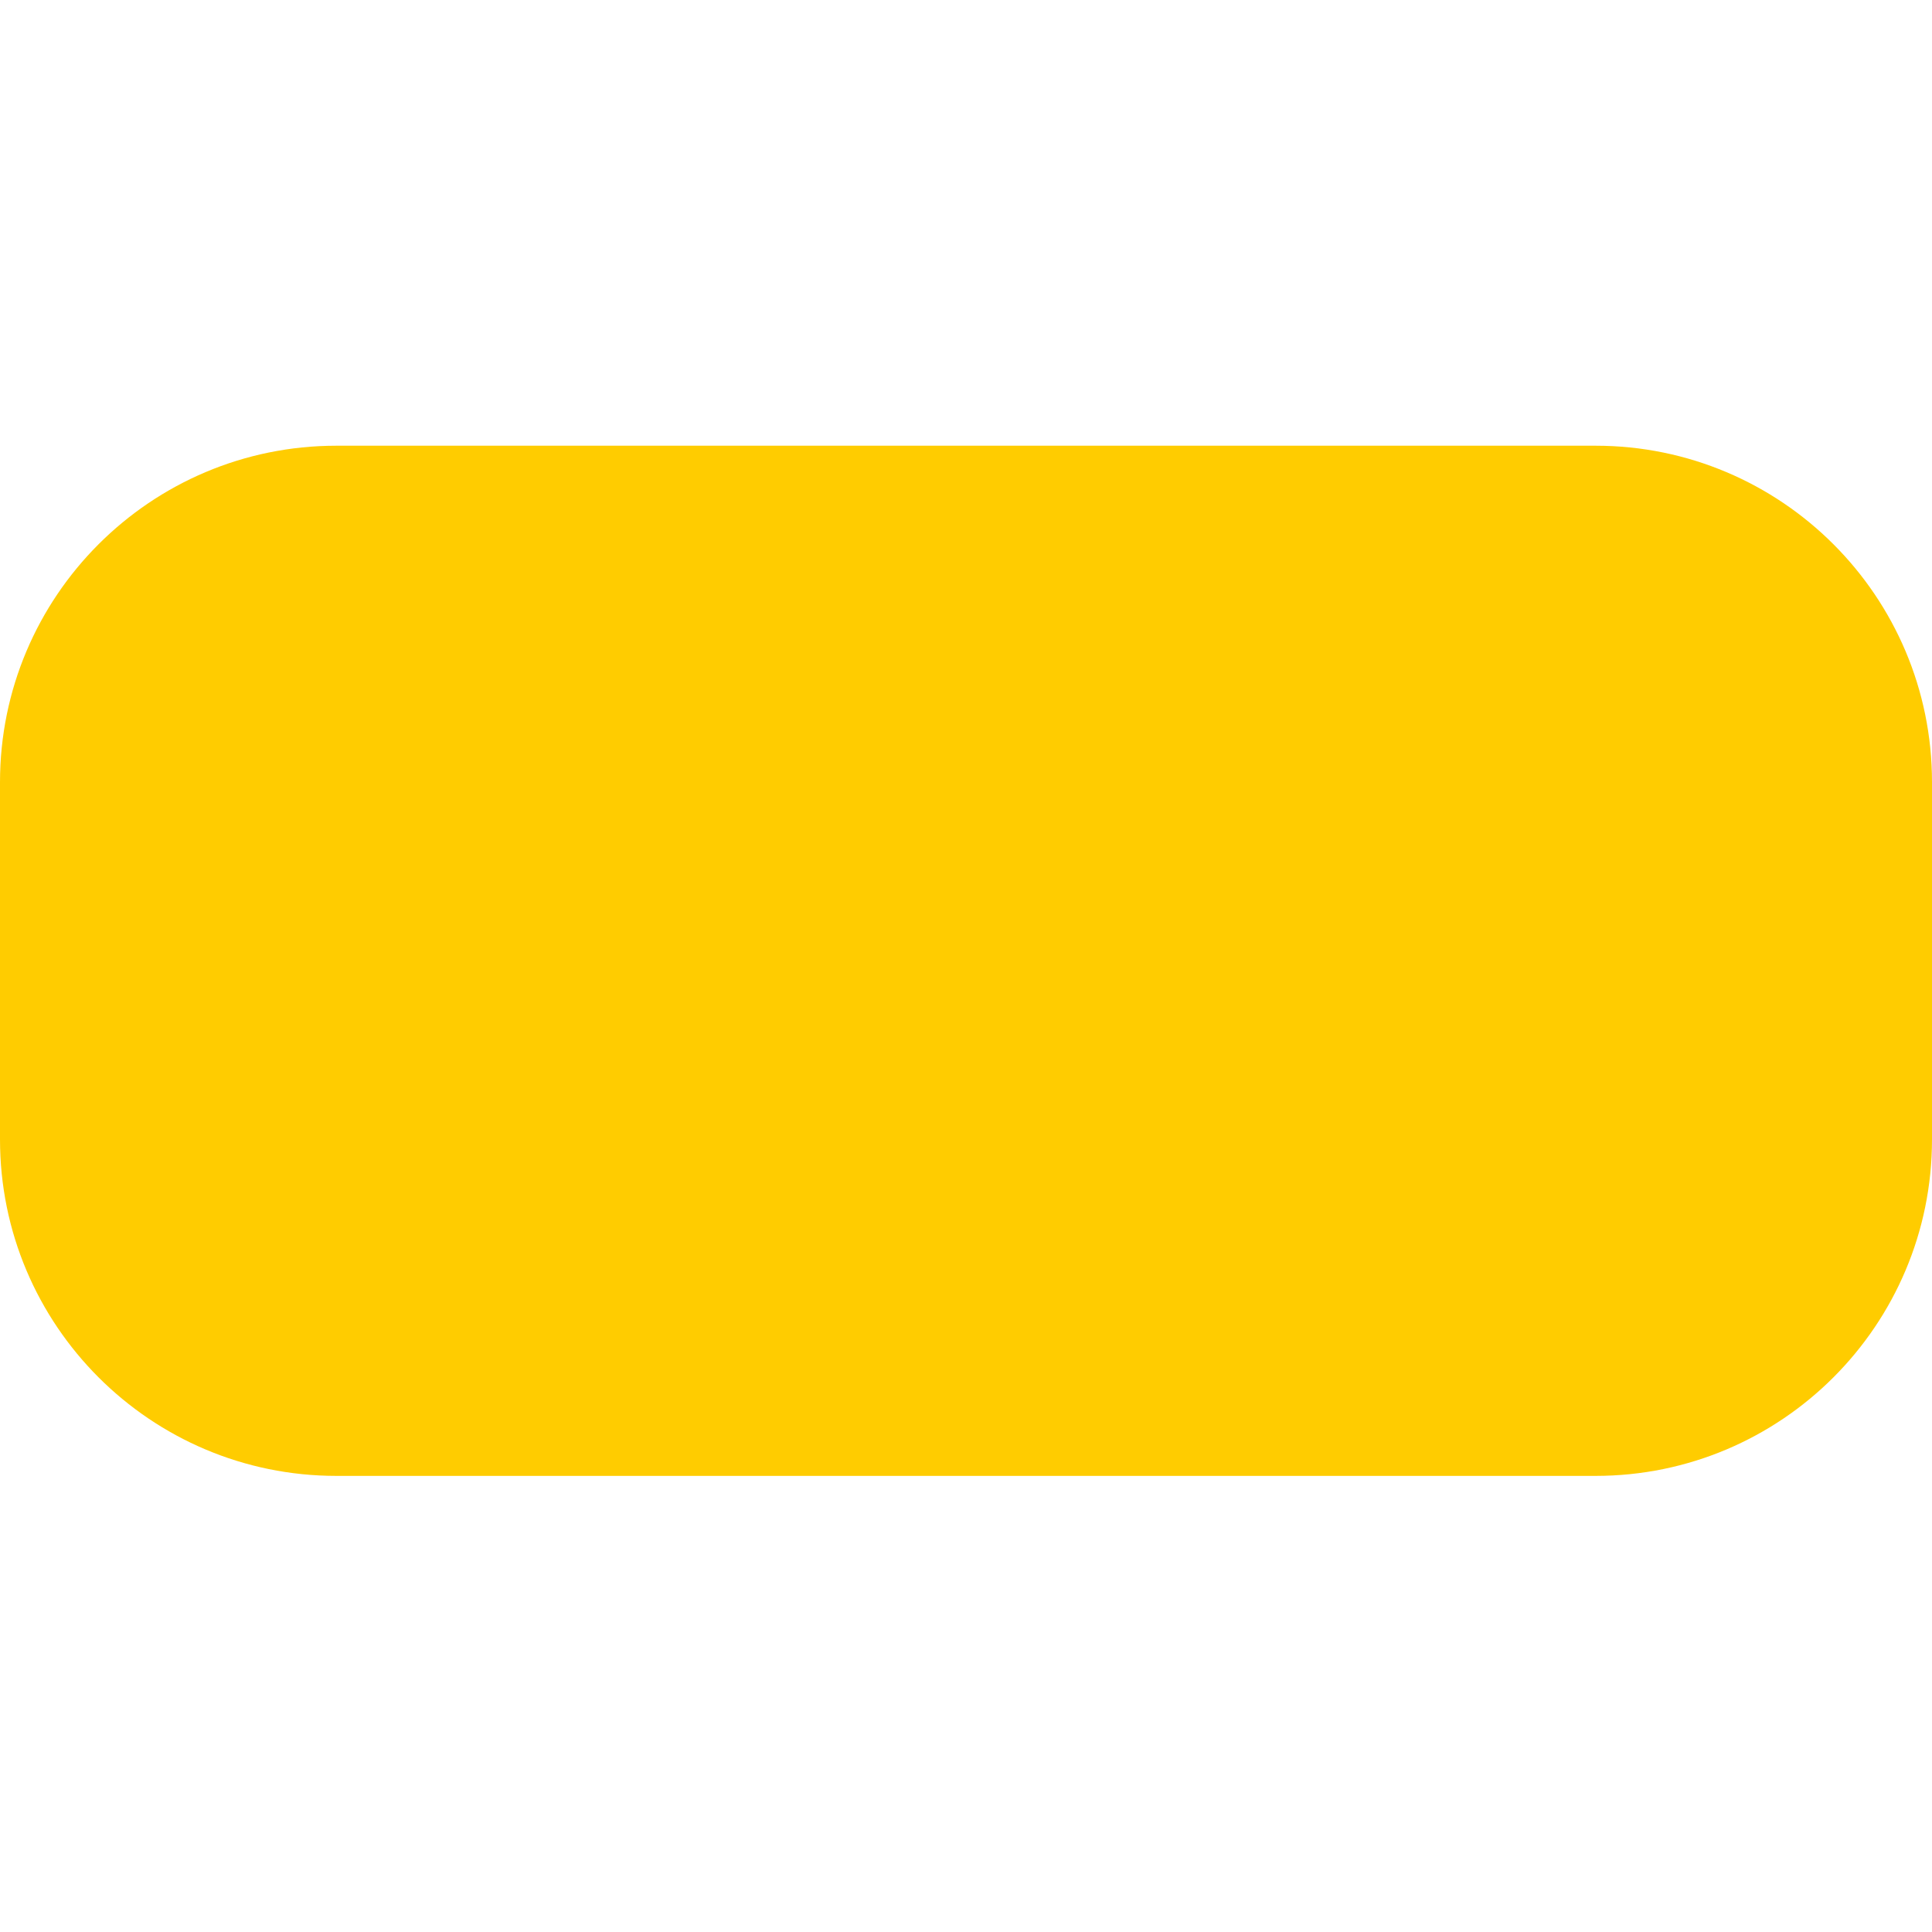
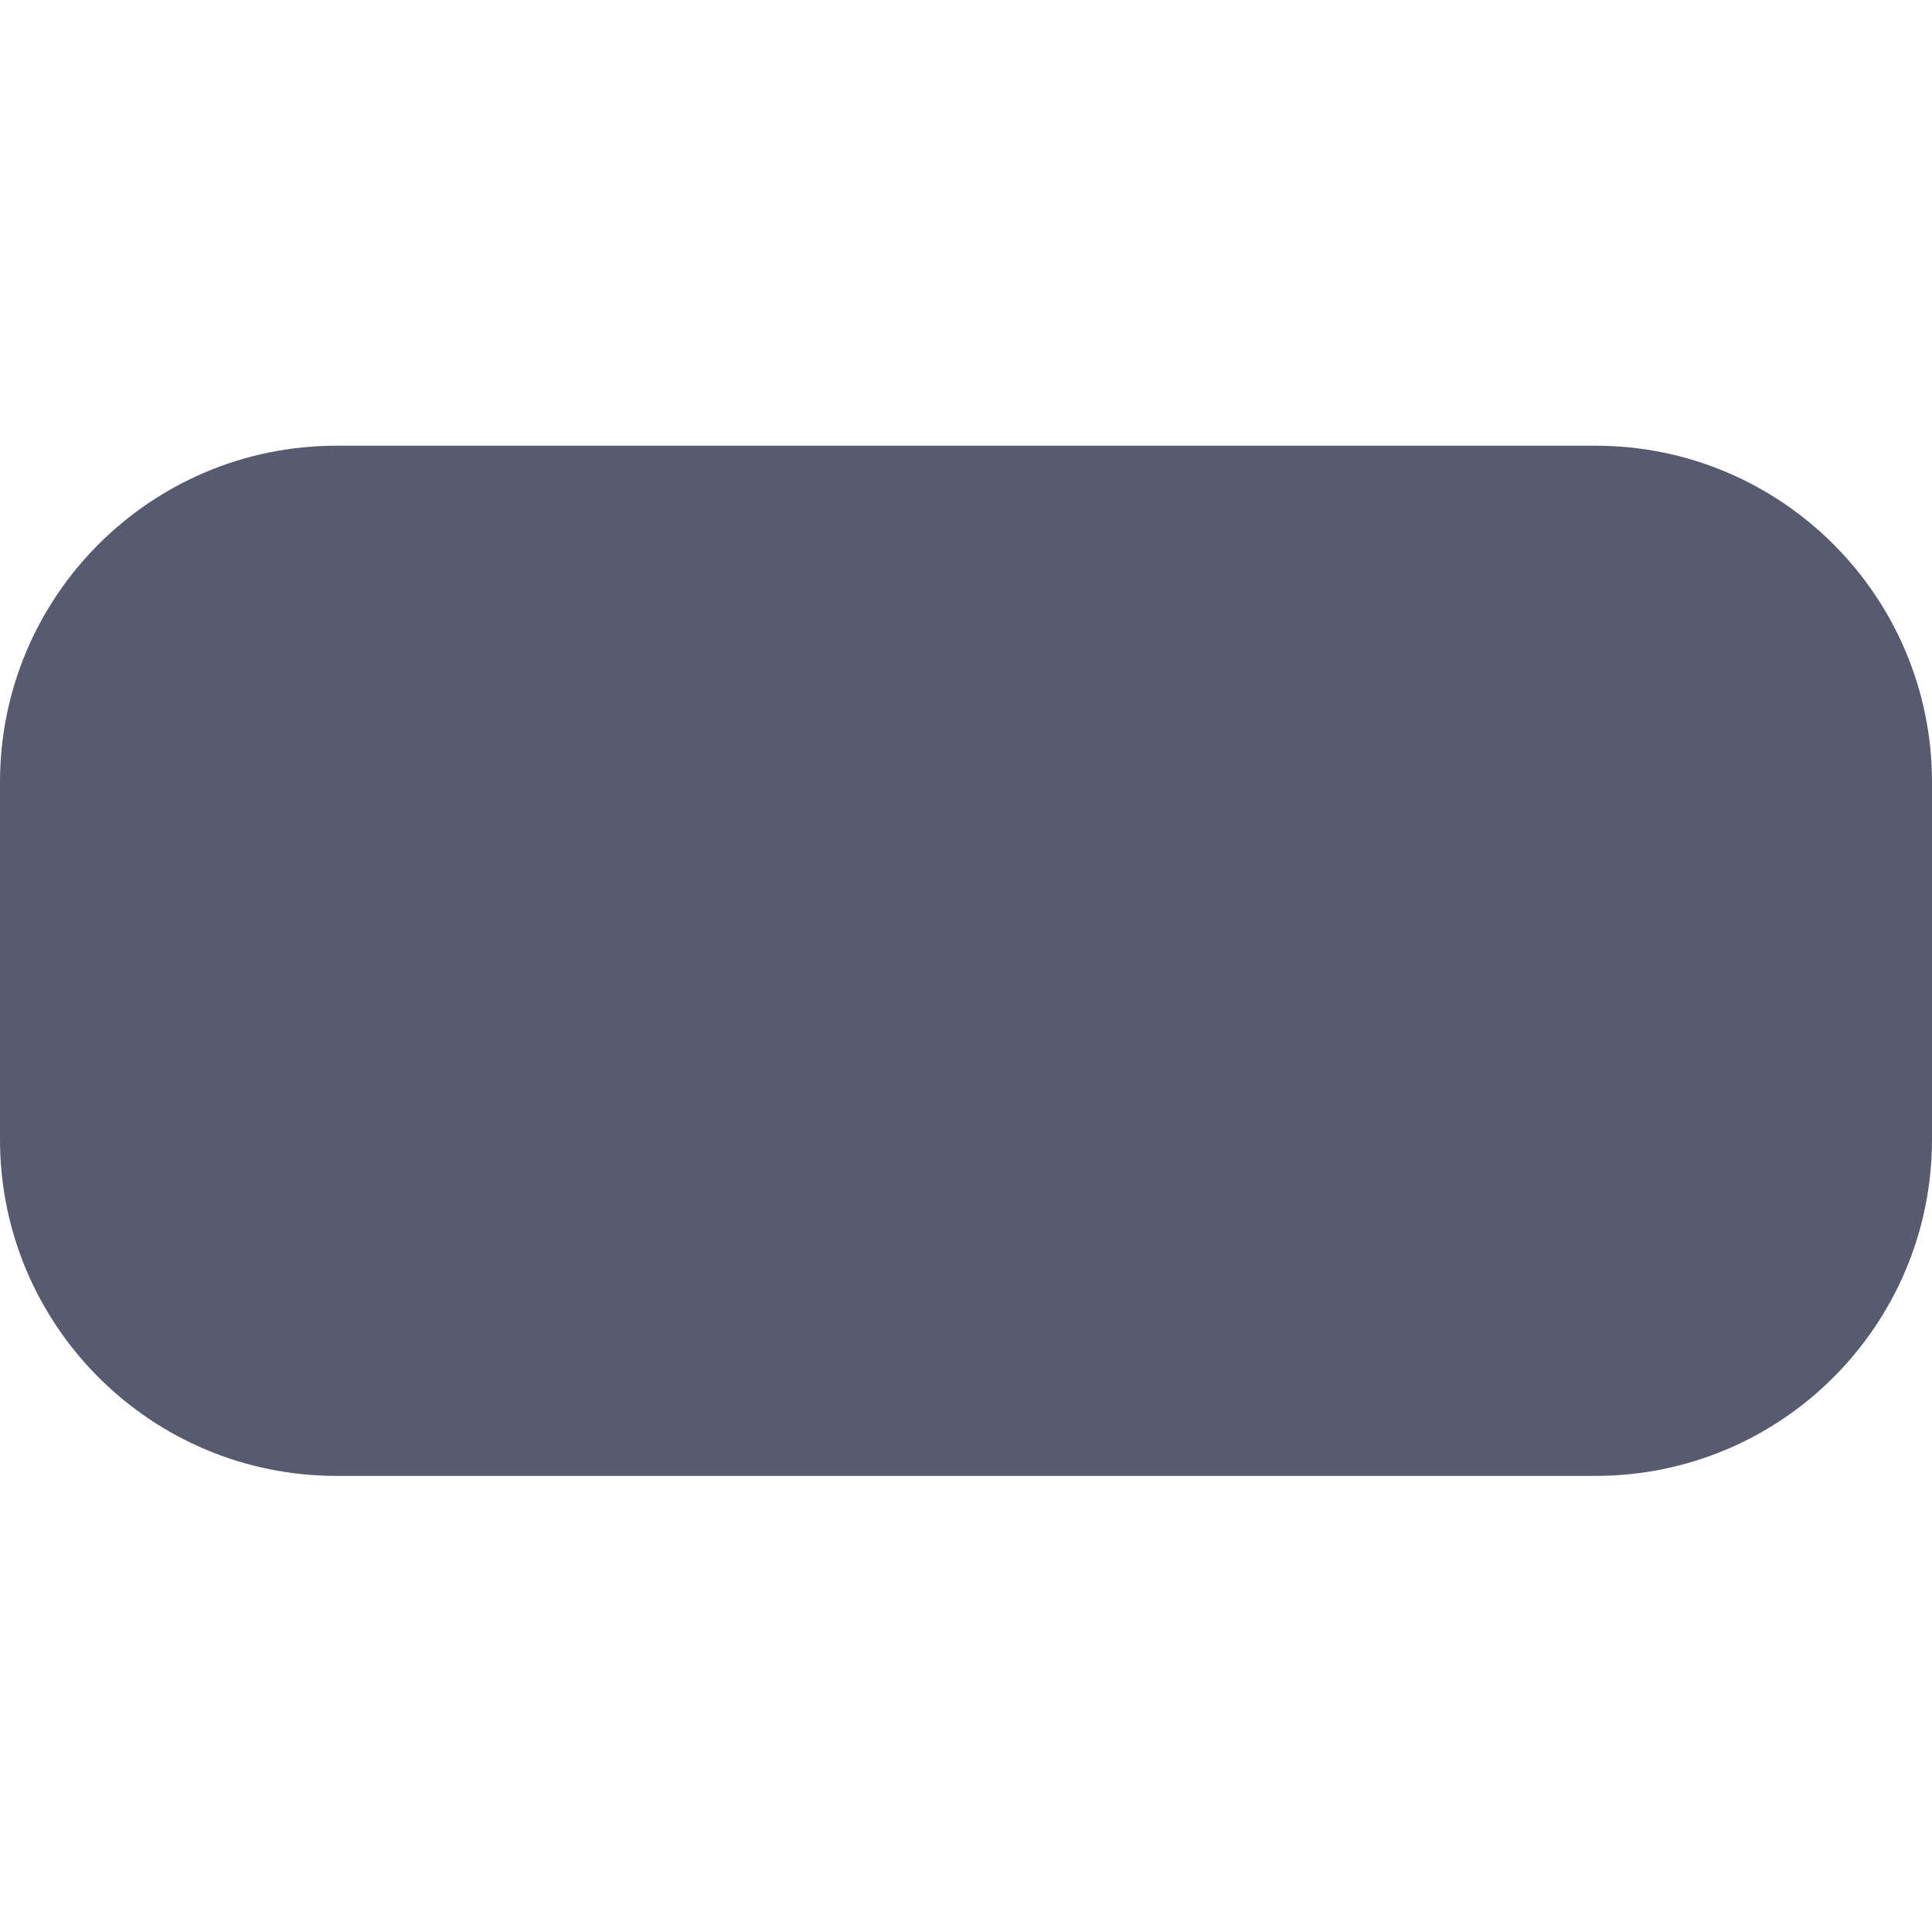
<svg xmlns="http://www.w3.org/2000/svg" width="26" height="26" viewBox="0 0 6.879 6.879" version="1.1" id="svg1">
  <defs id="defs1" />
  <g id="layer1">
-     <rect style="fill:#ffcc00;fill-opacity:1;stroke:none;stroke-width:1.52;stroke-dasharray:none;stroke-opacity:1;paint-order:fill markers stroke" id="rect14" width="6.879" height="3.668" x="-1.6799928e-10" y="1.587" rx="1.198" />
+     <rect style="fill:#585b70;fill-opacity:1;stroke:none;stroke-width:1.52;stroke-dasharray:none;stroke-opacity:1;paint-order:fill markers stroke" id="rect14" width="6.879" height="3.668" x="-1.6799928e-10" y="1.587" rx="1.198" />
  </g>
</svg>
